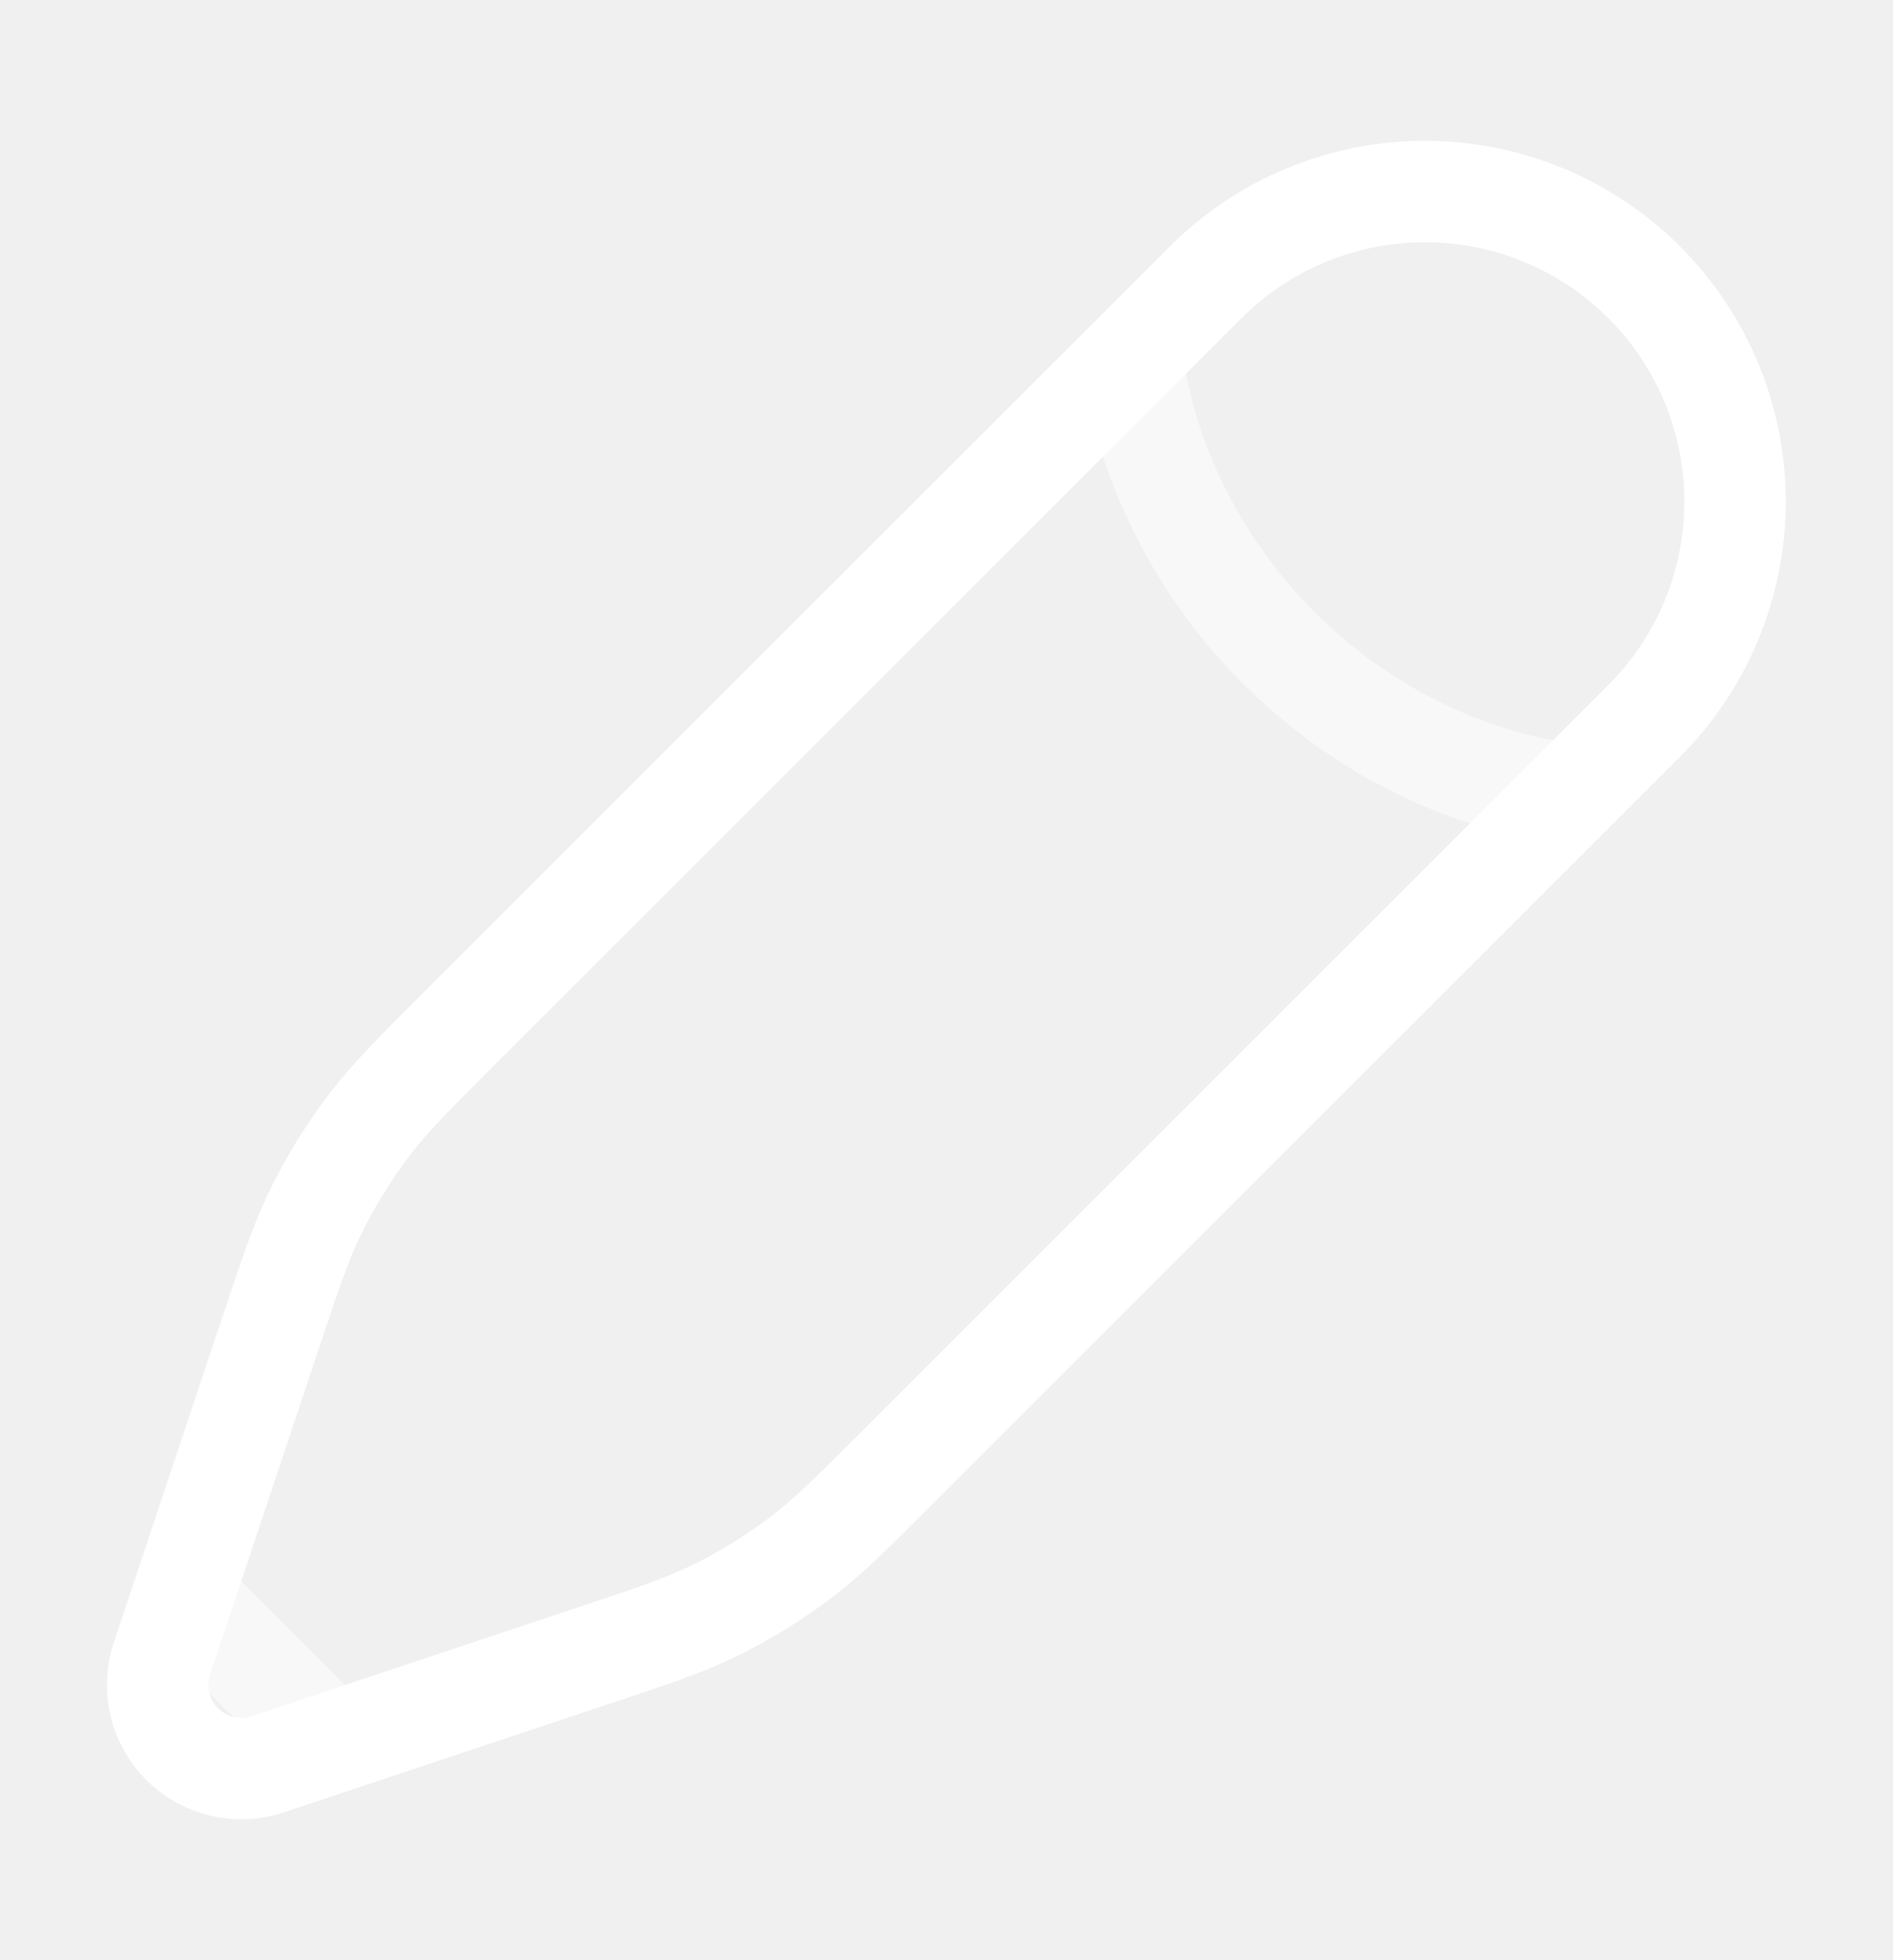
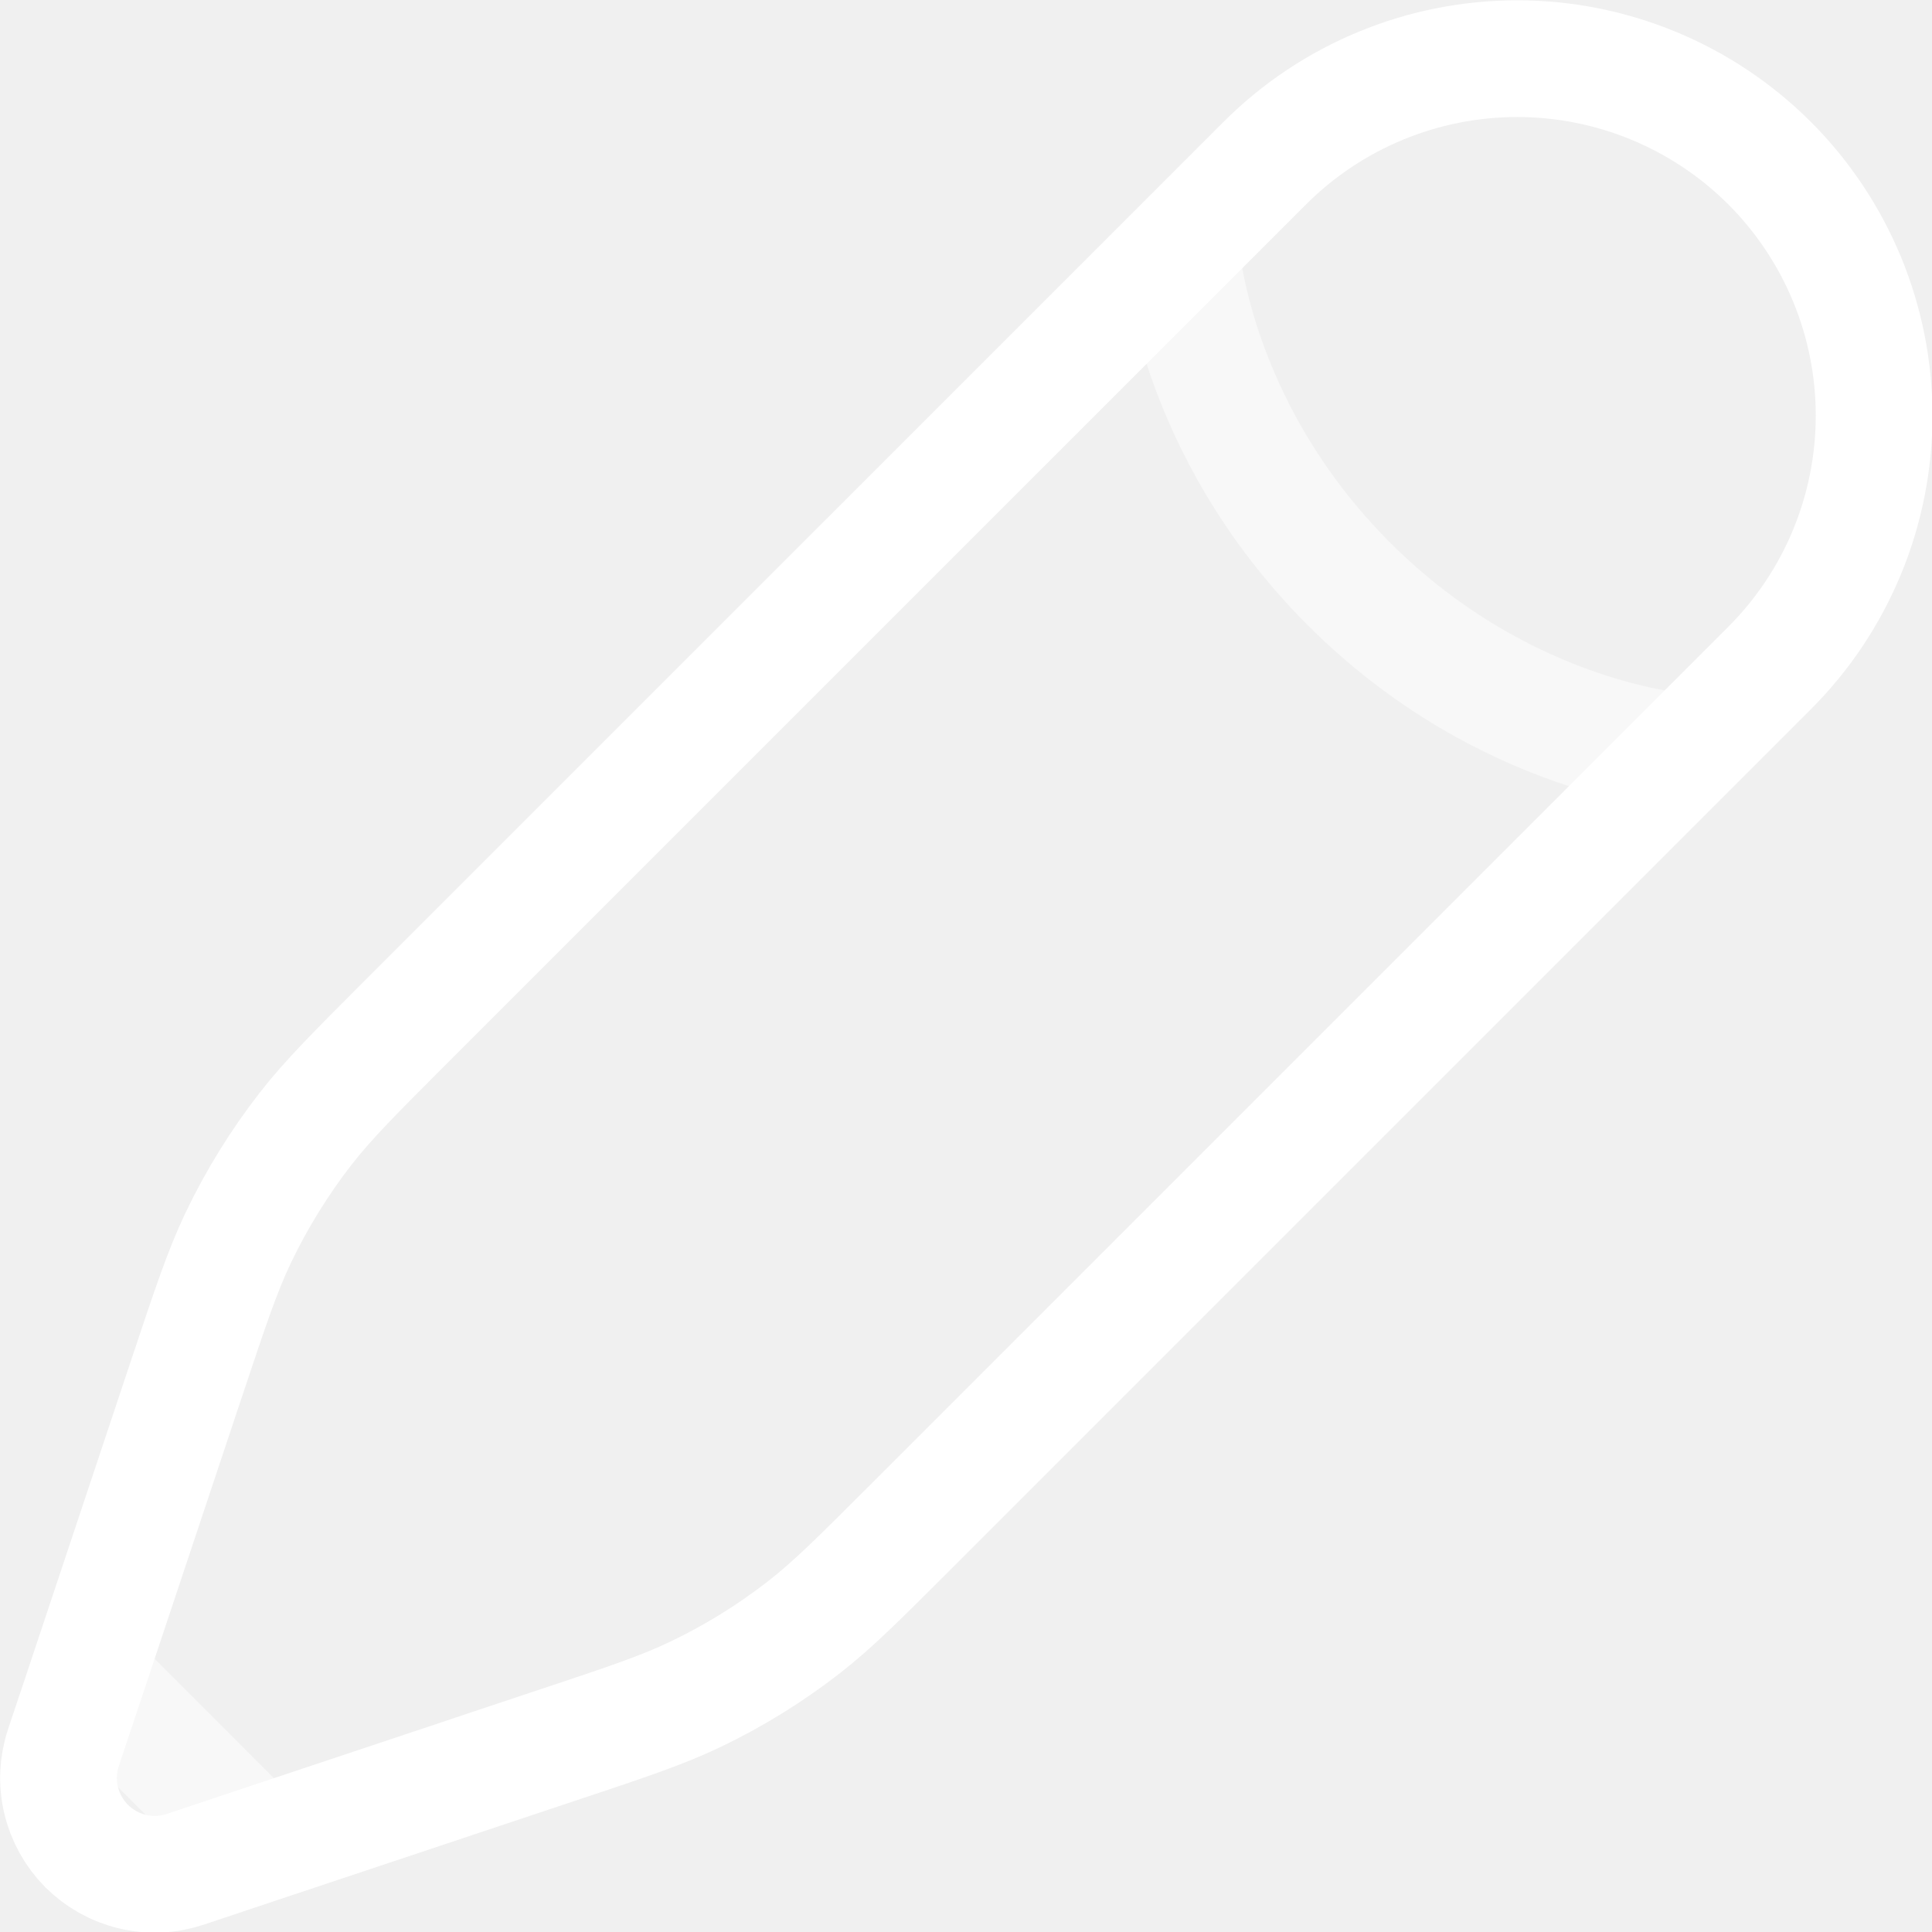
- <svg xmlns="http://www.w3.org/2000/svg" width="28" height="29" viewBox="0 0 28 29" fill="none">
+ <svg xmlns="http://www.w3.org/2000/svg" fill="none" viewBox="1.58 2.08 24.83 24.83">
  <g id="solar:pen-line-duotone">
    <g id="Group">
      <path id="Vector" d="M17.835 4.177L16.753 5.259L6.812 15.199C6.139 15.873 5.802 16.21 5.512 16.581C5.171 17.019 4.878 17.493 4.639 17.994C4.437 18.419 4.286 18.872 3.985 19.774L2.709 23.602L2.396 24.538C2.323 24.756 2.312 24.99 2.365 25.214C2.418 25.438 2.532 25.643 2.694 25.806C2.857 25.968 3.062 26.082 3.286 26.135C3.51 26.188 3.744 26.177 3.962 26.104L4.898 25.791L8.725 24.515C9.63 24.214 10.081 24.063 10.506 23.861C11.008 23.622 11.481 23.329 11.919 22.988C12.29 22.698 12.627 22.361 13.3 21.688L23.241 11.747L24.323 10.665C25.183 9.805 25.666 8.638 25.666 7.421C25.666 6.205 25.183 5.038 24.323 4.177C23.462 3.317 22.295 2.834 21.079 2.834C19.862 2.834 18.695 3.317 17.835 4.177Z" stroke="white" stroke-width="1.5" />
      <path id="Vector_2" opacity="0.5" d="M16.753 5.258C16.753 5.258 16.889 7.556 18.916 9.584C20.944 11.611 23.241 11.745 23.241 11.745M4.898 25.791L2.709 23.6" stroke="white" stroke-width="1.5" />
    </g>
  </g>
</svg>
